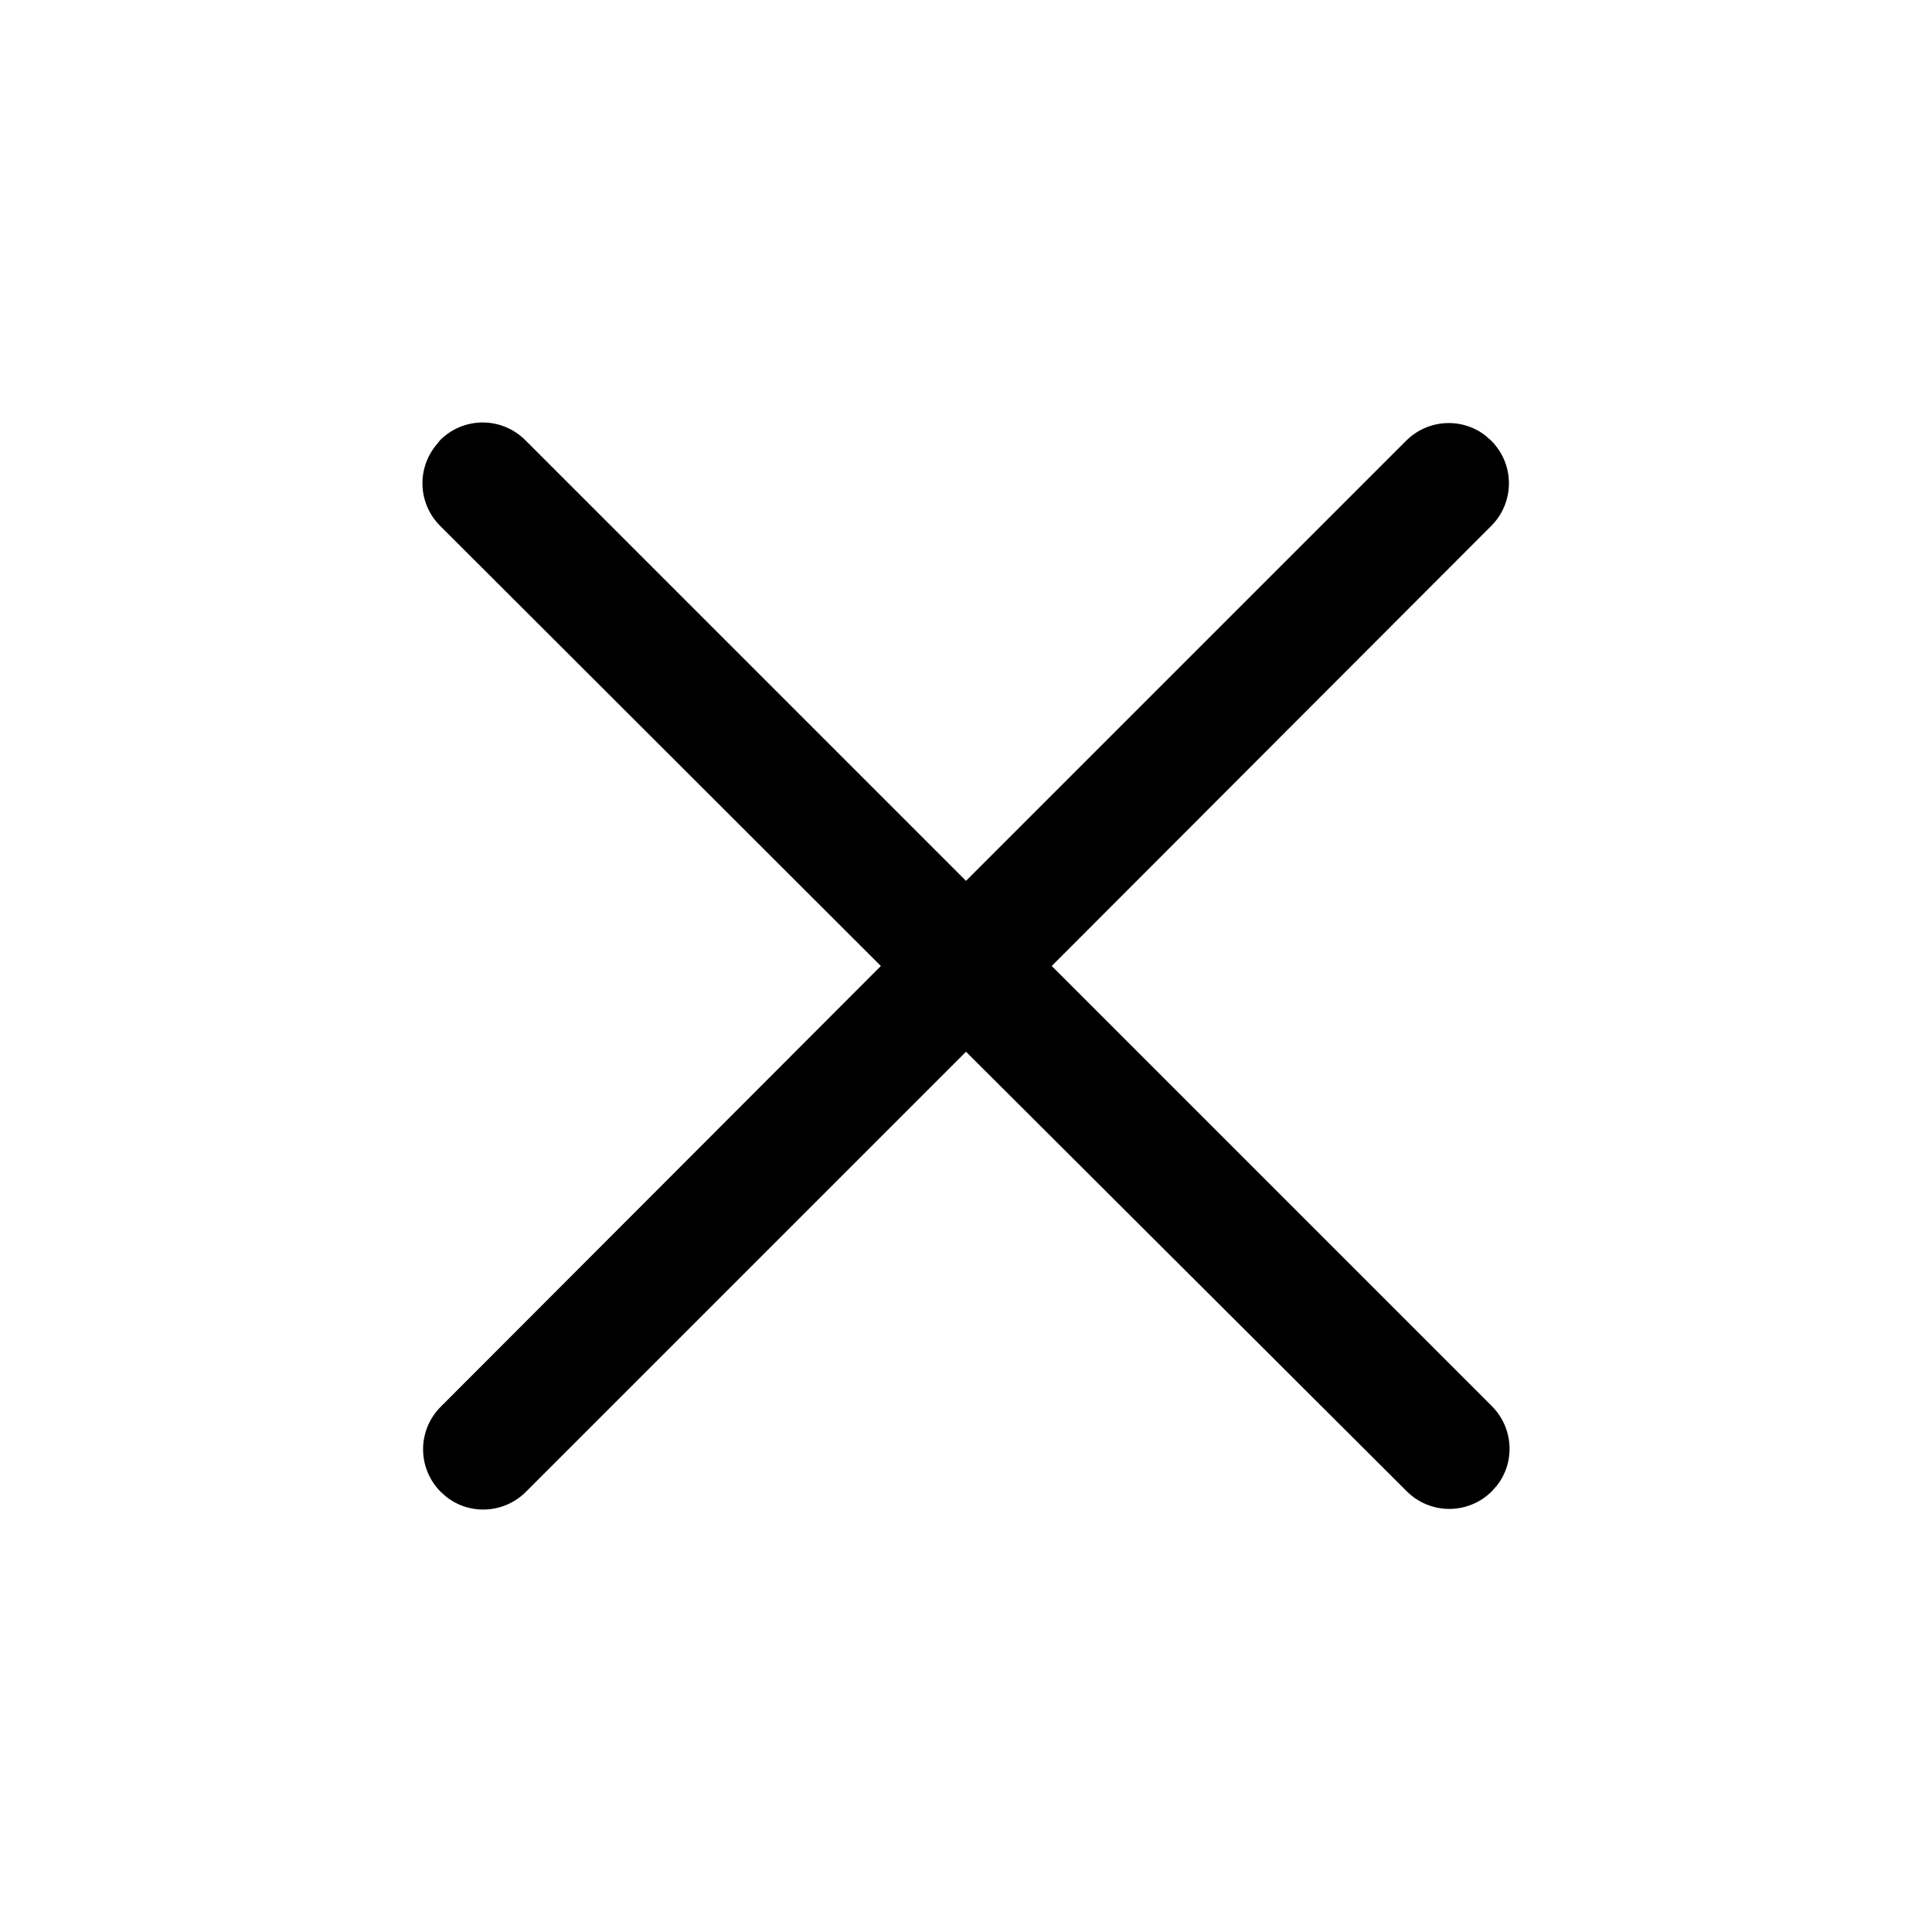
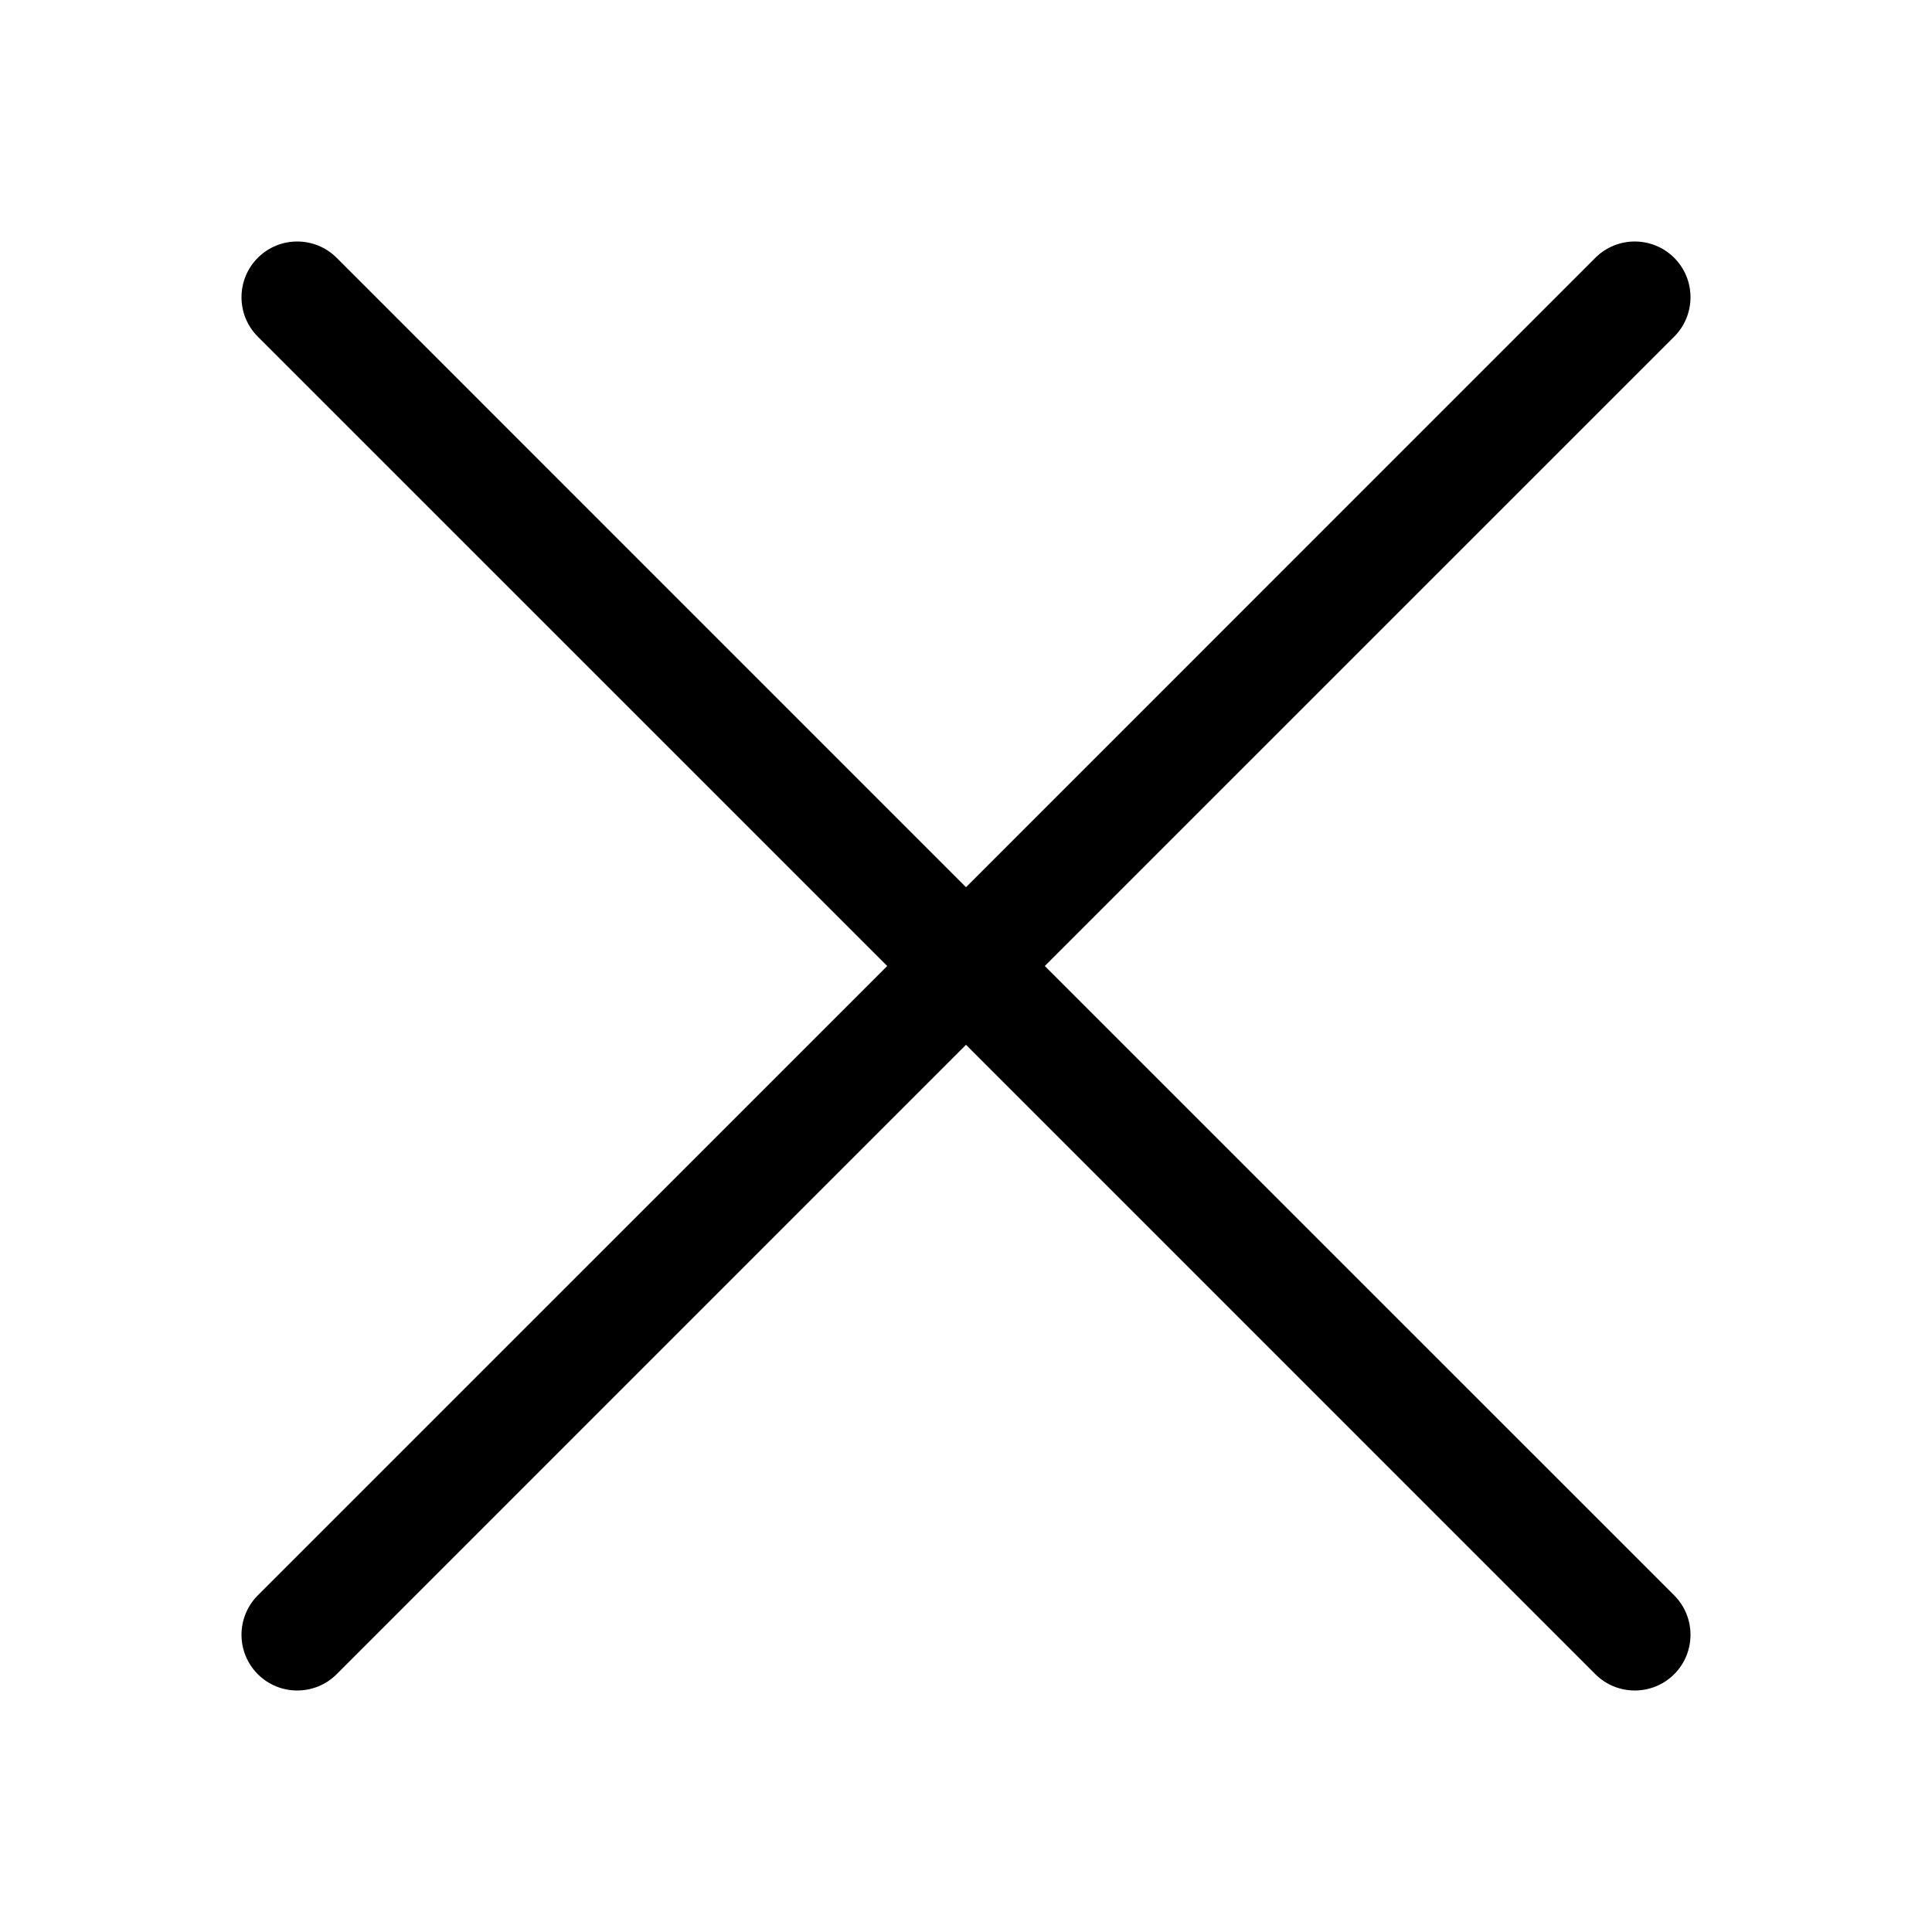
- <svg xmlns="http://www.w3.org/2000/svg" viewBox="0 0 32 32" width="32" height="32">
-   <path d="M7.29 7.29a.996.996 0 0 1 1.41 0l7.3 7.3 7.29-7.29c.36-.36.93-.39 1.32-.08l.09.08c.39.39.39 1.02 0 1.41L17.42 16l7.29 7.29c.36.36.39.93.08 1.32l-.08.09a.996.996 0 0 1-1.41 0L16 17.42l-7.29 7.29c-.36.36-.93.39-1.32.08l-.09-.08a.996.996 0 0 1 0-1.41l7.29-7.3-7.3-7.29a.995.995 0 0 1-.08-1.32l.08-.1z" />
+ <svg xmlns="http://www.w3.org/2000/svg" width="32" height="32" viewBox="0 0 32 32">
+   <path d="M4.27 4.27C4.631 3.91 5.215 3.91 5.576 4.27L16 14.695L26.424 4.27C26.785 3.91 27.369 3.91 27.73 4.27C28.09 4.631 28.09 5.215 27.73 5.576L17.305 16L27.73 26.424C28.09 26.785 28.09 27.369 27.73 27.73C27.369 28.09 26.785 28.09 26.424 27.73L16 17.305L5.576 27.73C5.215 28.09 4.631 28.09 4.27 27.73C3.91 27.369 3.91 26.785 4.27 26.424L14.695 16L4.27 5.576C3.91 5.215 3.91 4.631 4.27 4.27Z" />
</svg>
